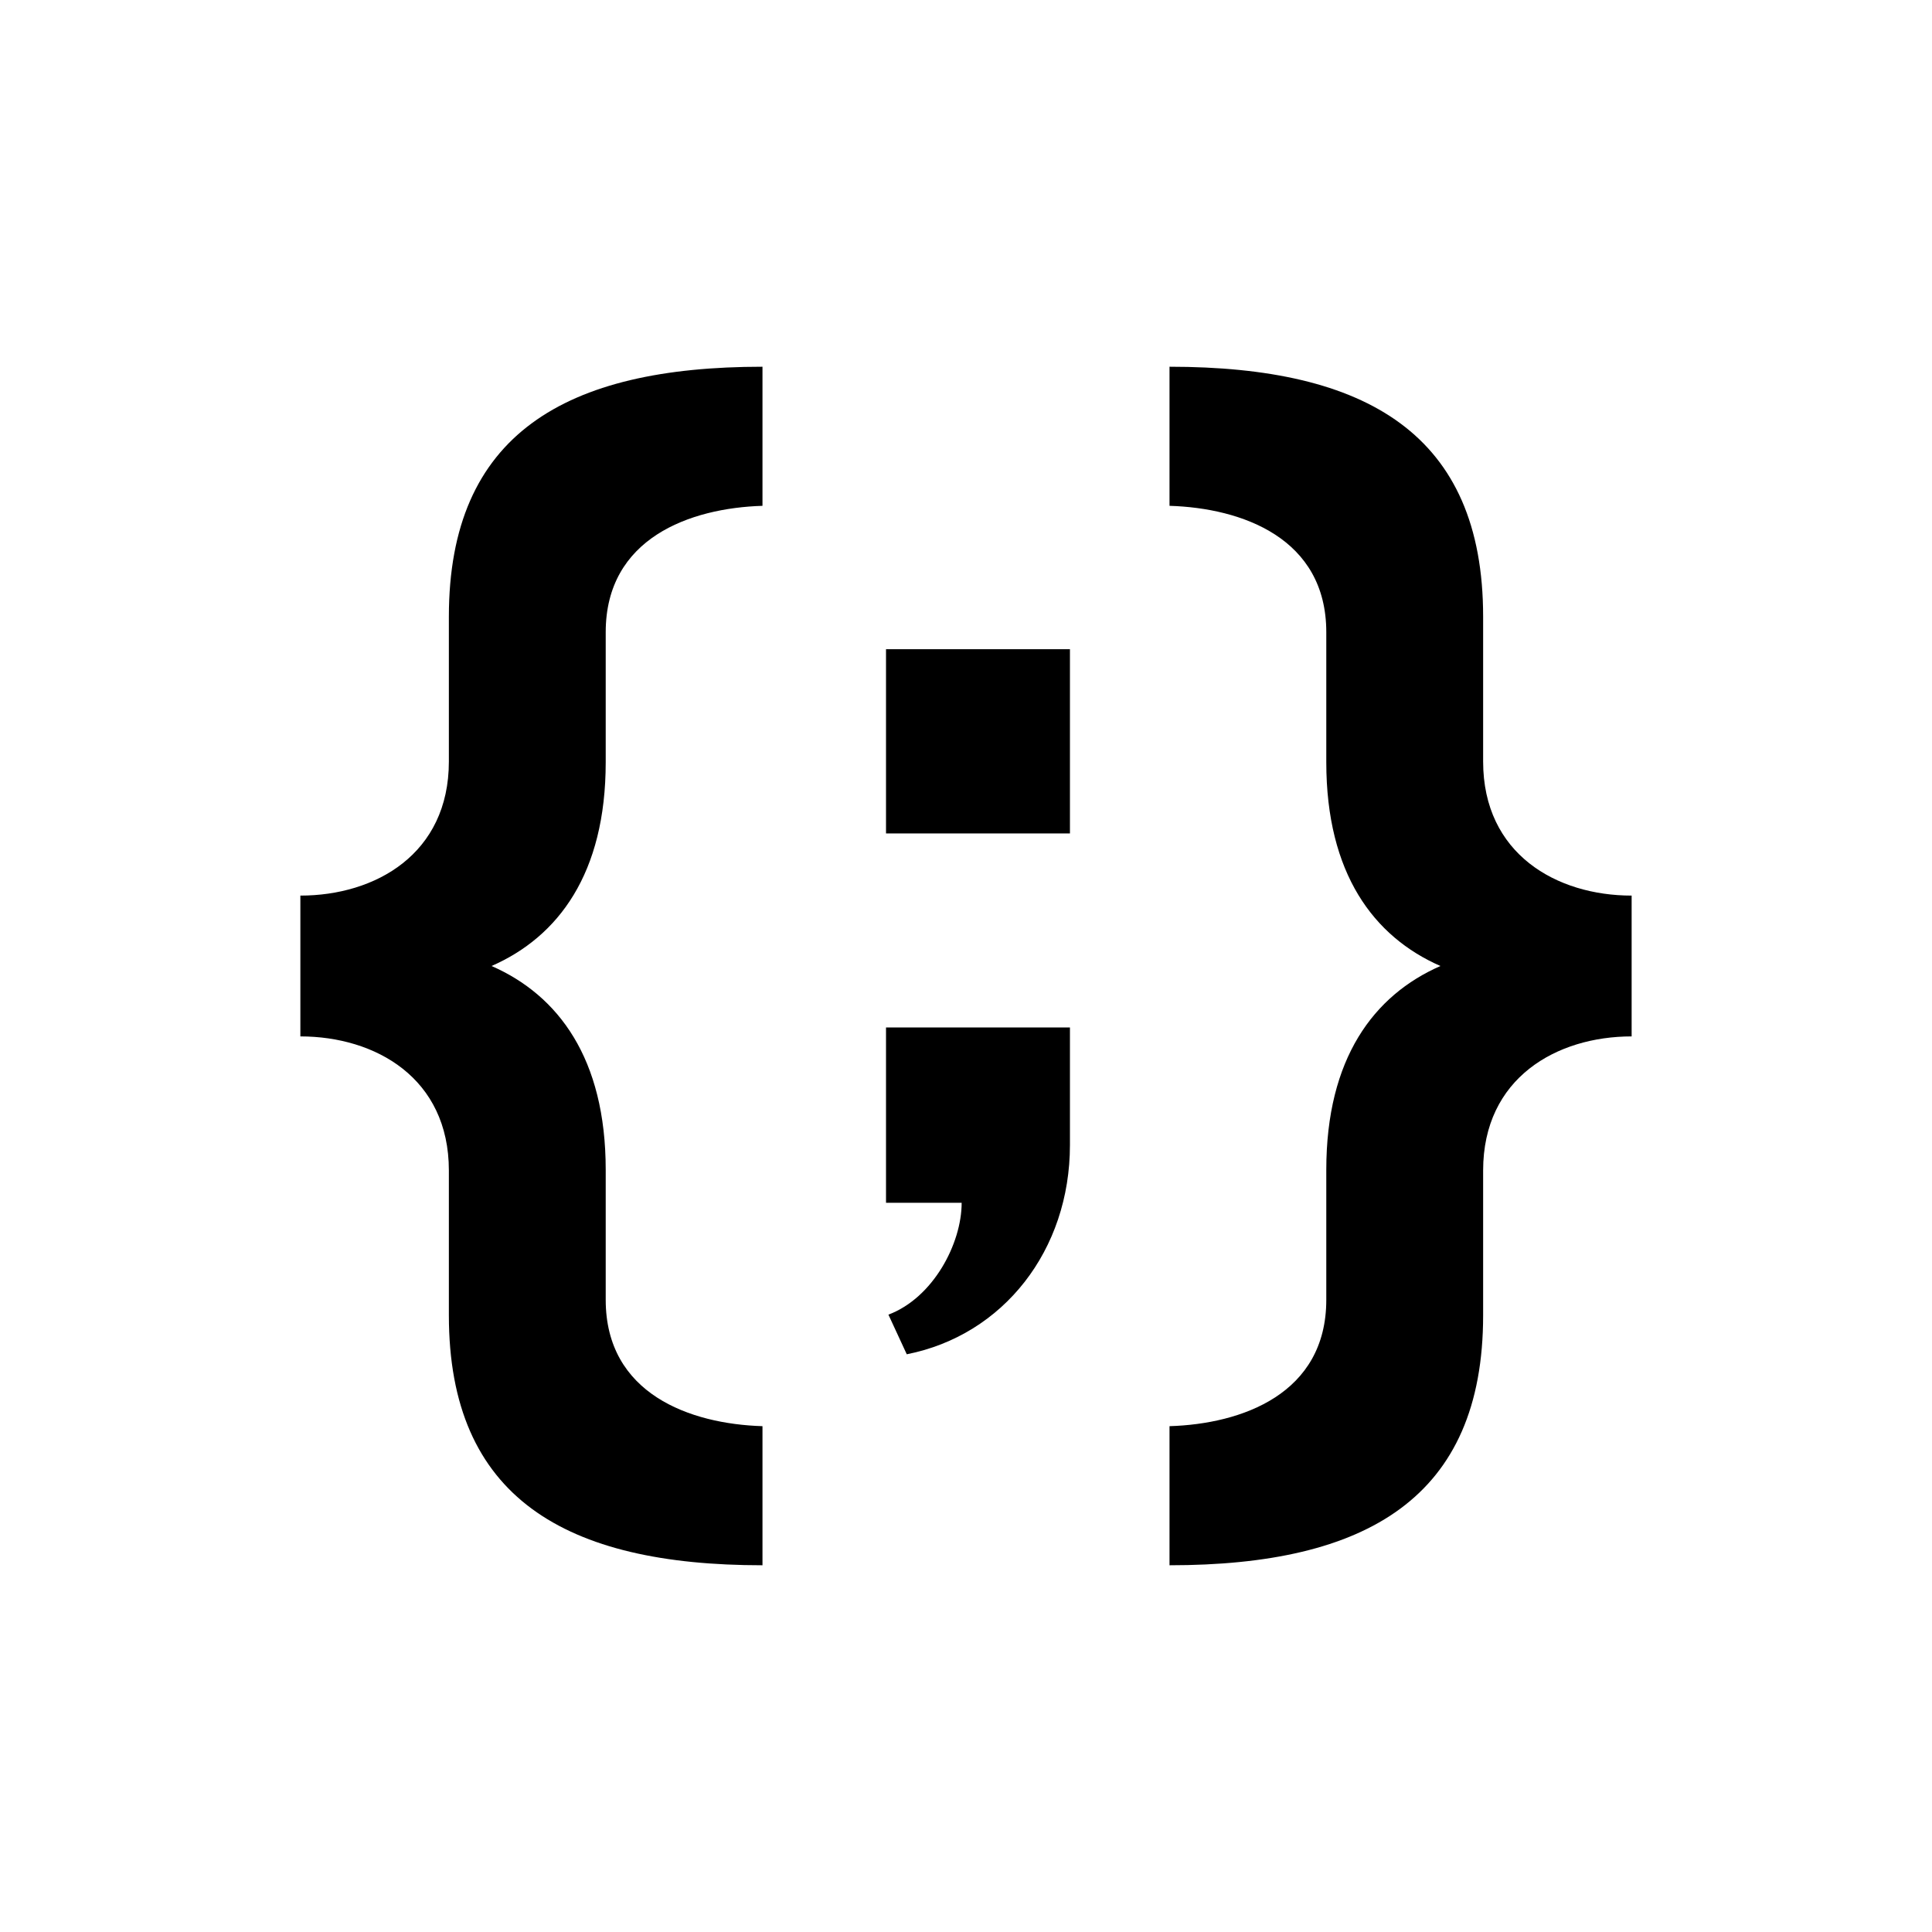
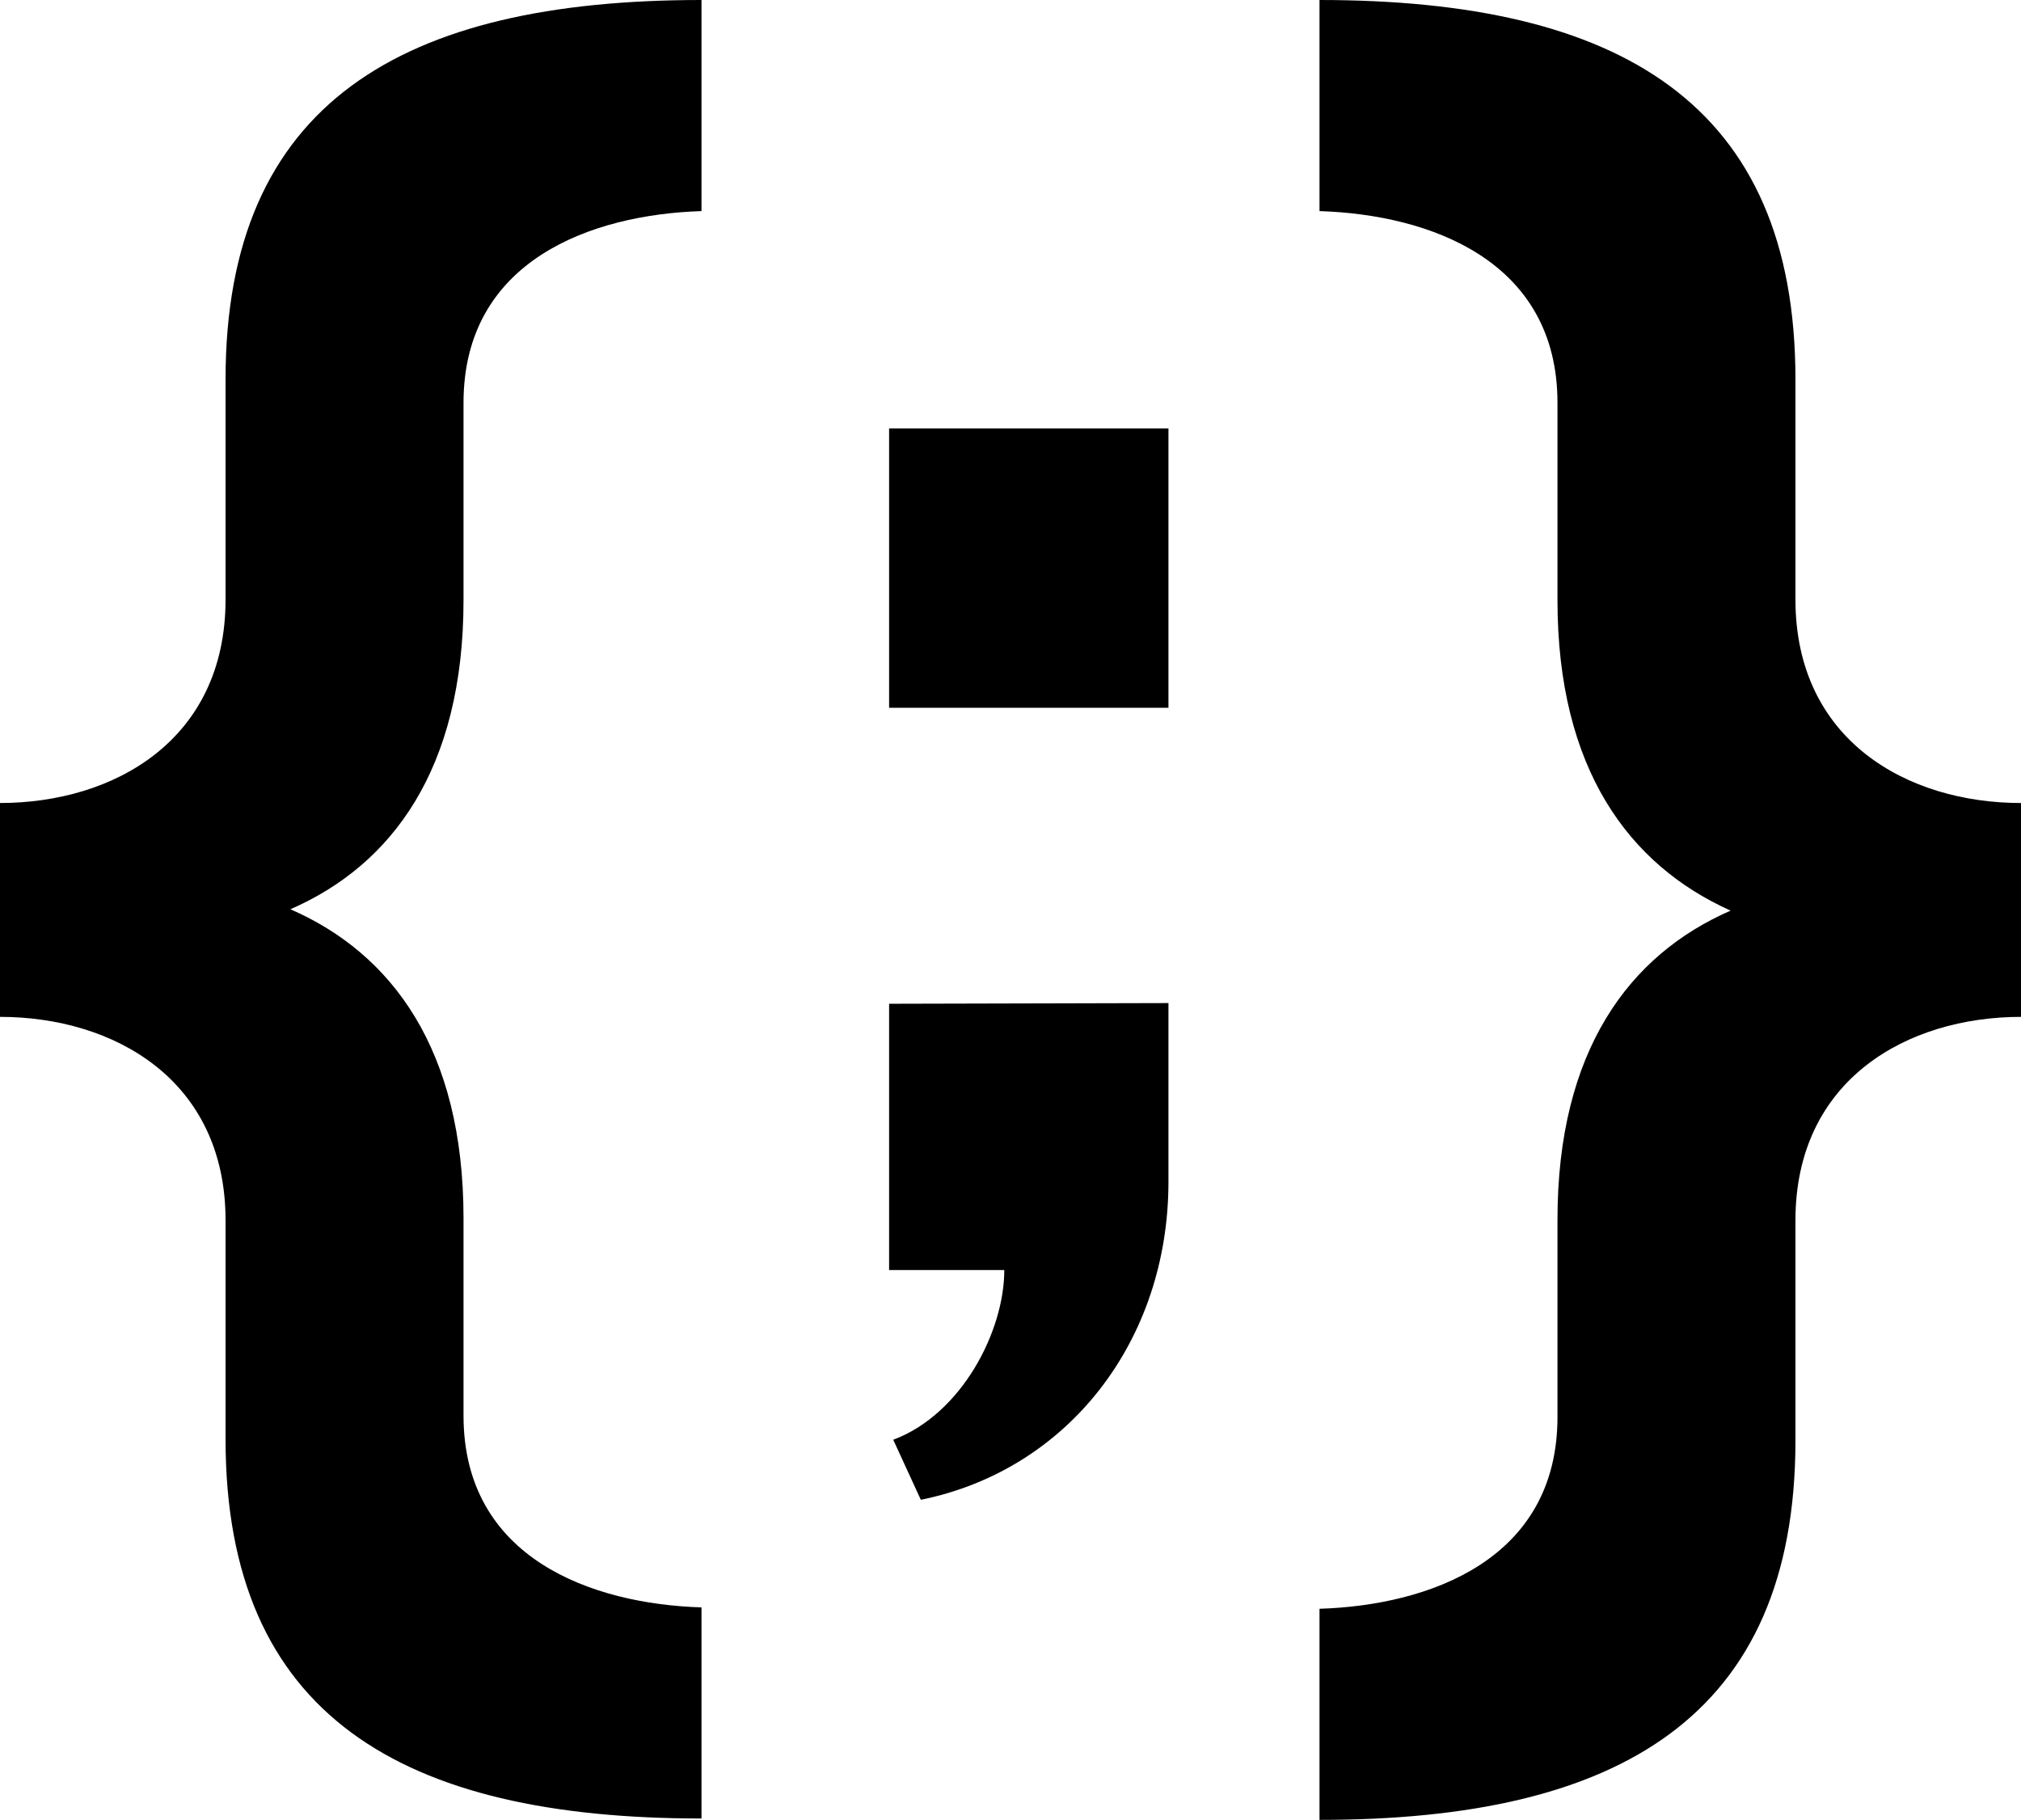
- <svg xmlns="http://www.w3.org/2000/svg" viewBox="0 0 512 512">
-   <path d="M130.269 256c17.686 7.75 30.25 24.5 30.25 54v34.457c0 24.955 22.379 32.912 41.547 33.494v36.861c-52.264 0-83.111-17.9-83.111-66.234v-38.383c0-24.547-19.5-35.537-39.354-35.537v-37.316c19.854 0 39.354-10.989 39.354-35.536v-38.384c0-48.333 30.848-66.234 83.111-66.234v36.861c-19.168.582-41.547 8.539-41.547 33.495v34.456c0 29.5-12.565 46.25-30.25 54zm221.212-54v-34.456c0-24.956-22.379-32.913-41.547-33.495v-36.861c52.264 0 83.111 17.901 83.111 66.234v38.384c0 24.547 19.5 35.536 39.354 35.536v37.316c-19.854 0-39.354 10.99-39.354 35.537v38.383c0 48.334-30.848 66.234-83.111 66.234v-36.861c19.168-.582 41.547-8.539 41.547-33.494v-34.457c0-29.5 12.564-46.25 30.25-54-17.685-7.75-30.25-24.5-30.25-54zm-67.935 70.288v31.154c0 27.851-17.6 50.385-43.244 55.457l-4.86-10.504c11.876-4.475 19.408-18.845 19.408-29.64h-20.046v-46.468h48.742zm0-100.237h-48.742v48.821h48.742v-48.821z" />
+ <svg xmlns="http://www.w3.org/2000/svg" viewBox="66.1 289.1 293 263.8">
+   <path d="M108.2 420.9c14.7 6.4 25.1 20.3 25.1 44.8v28.6c0 20.7 18.6 27.3 34.5 27.8v30.6c-43.4 0-69-14.9-69-55v-31.7c0-20.4-16.2-29.5-32.7-29.5v-31c16.5 0 32.7-9.1 32.7-29.5v-31.9c0-40.1 25.6-55 69-55v30.6c-15.9.5-34.5 7.1-34.5 27.8v28.6c0 24.5-10.4 38.4-25.1 44.8zm183.7-44.8v-28.6c0-20.7-18.6-27.3-34.5-27.8v-30.6c43.4 0 69 14.9 69 55v31.9c0 20.4 16.2 29.5 32.7 29.5v31c-16.5 0-32.7 9.1-32.7 29.5v31.9c0 40.1-25.6 55-69 55v-30.6c15.9-.5 34.5-7.1 34.5-27.8v-28.6c0-24.5 10.4-38.4 25.1-44.8-14.7-6.6-25.1-20.5-25.1-45zm-56.4 58.4v25.9c0 23.1-14.6 41.8-35.9 46.1l-4-8.7c9.9-3.7 16.1-15.7 16.1-24.6h-16.7v-38.6l40.5-.1zm0-83.3h-40.5v40.5h40.5v-40.5z" />
</svg>
